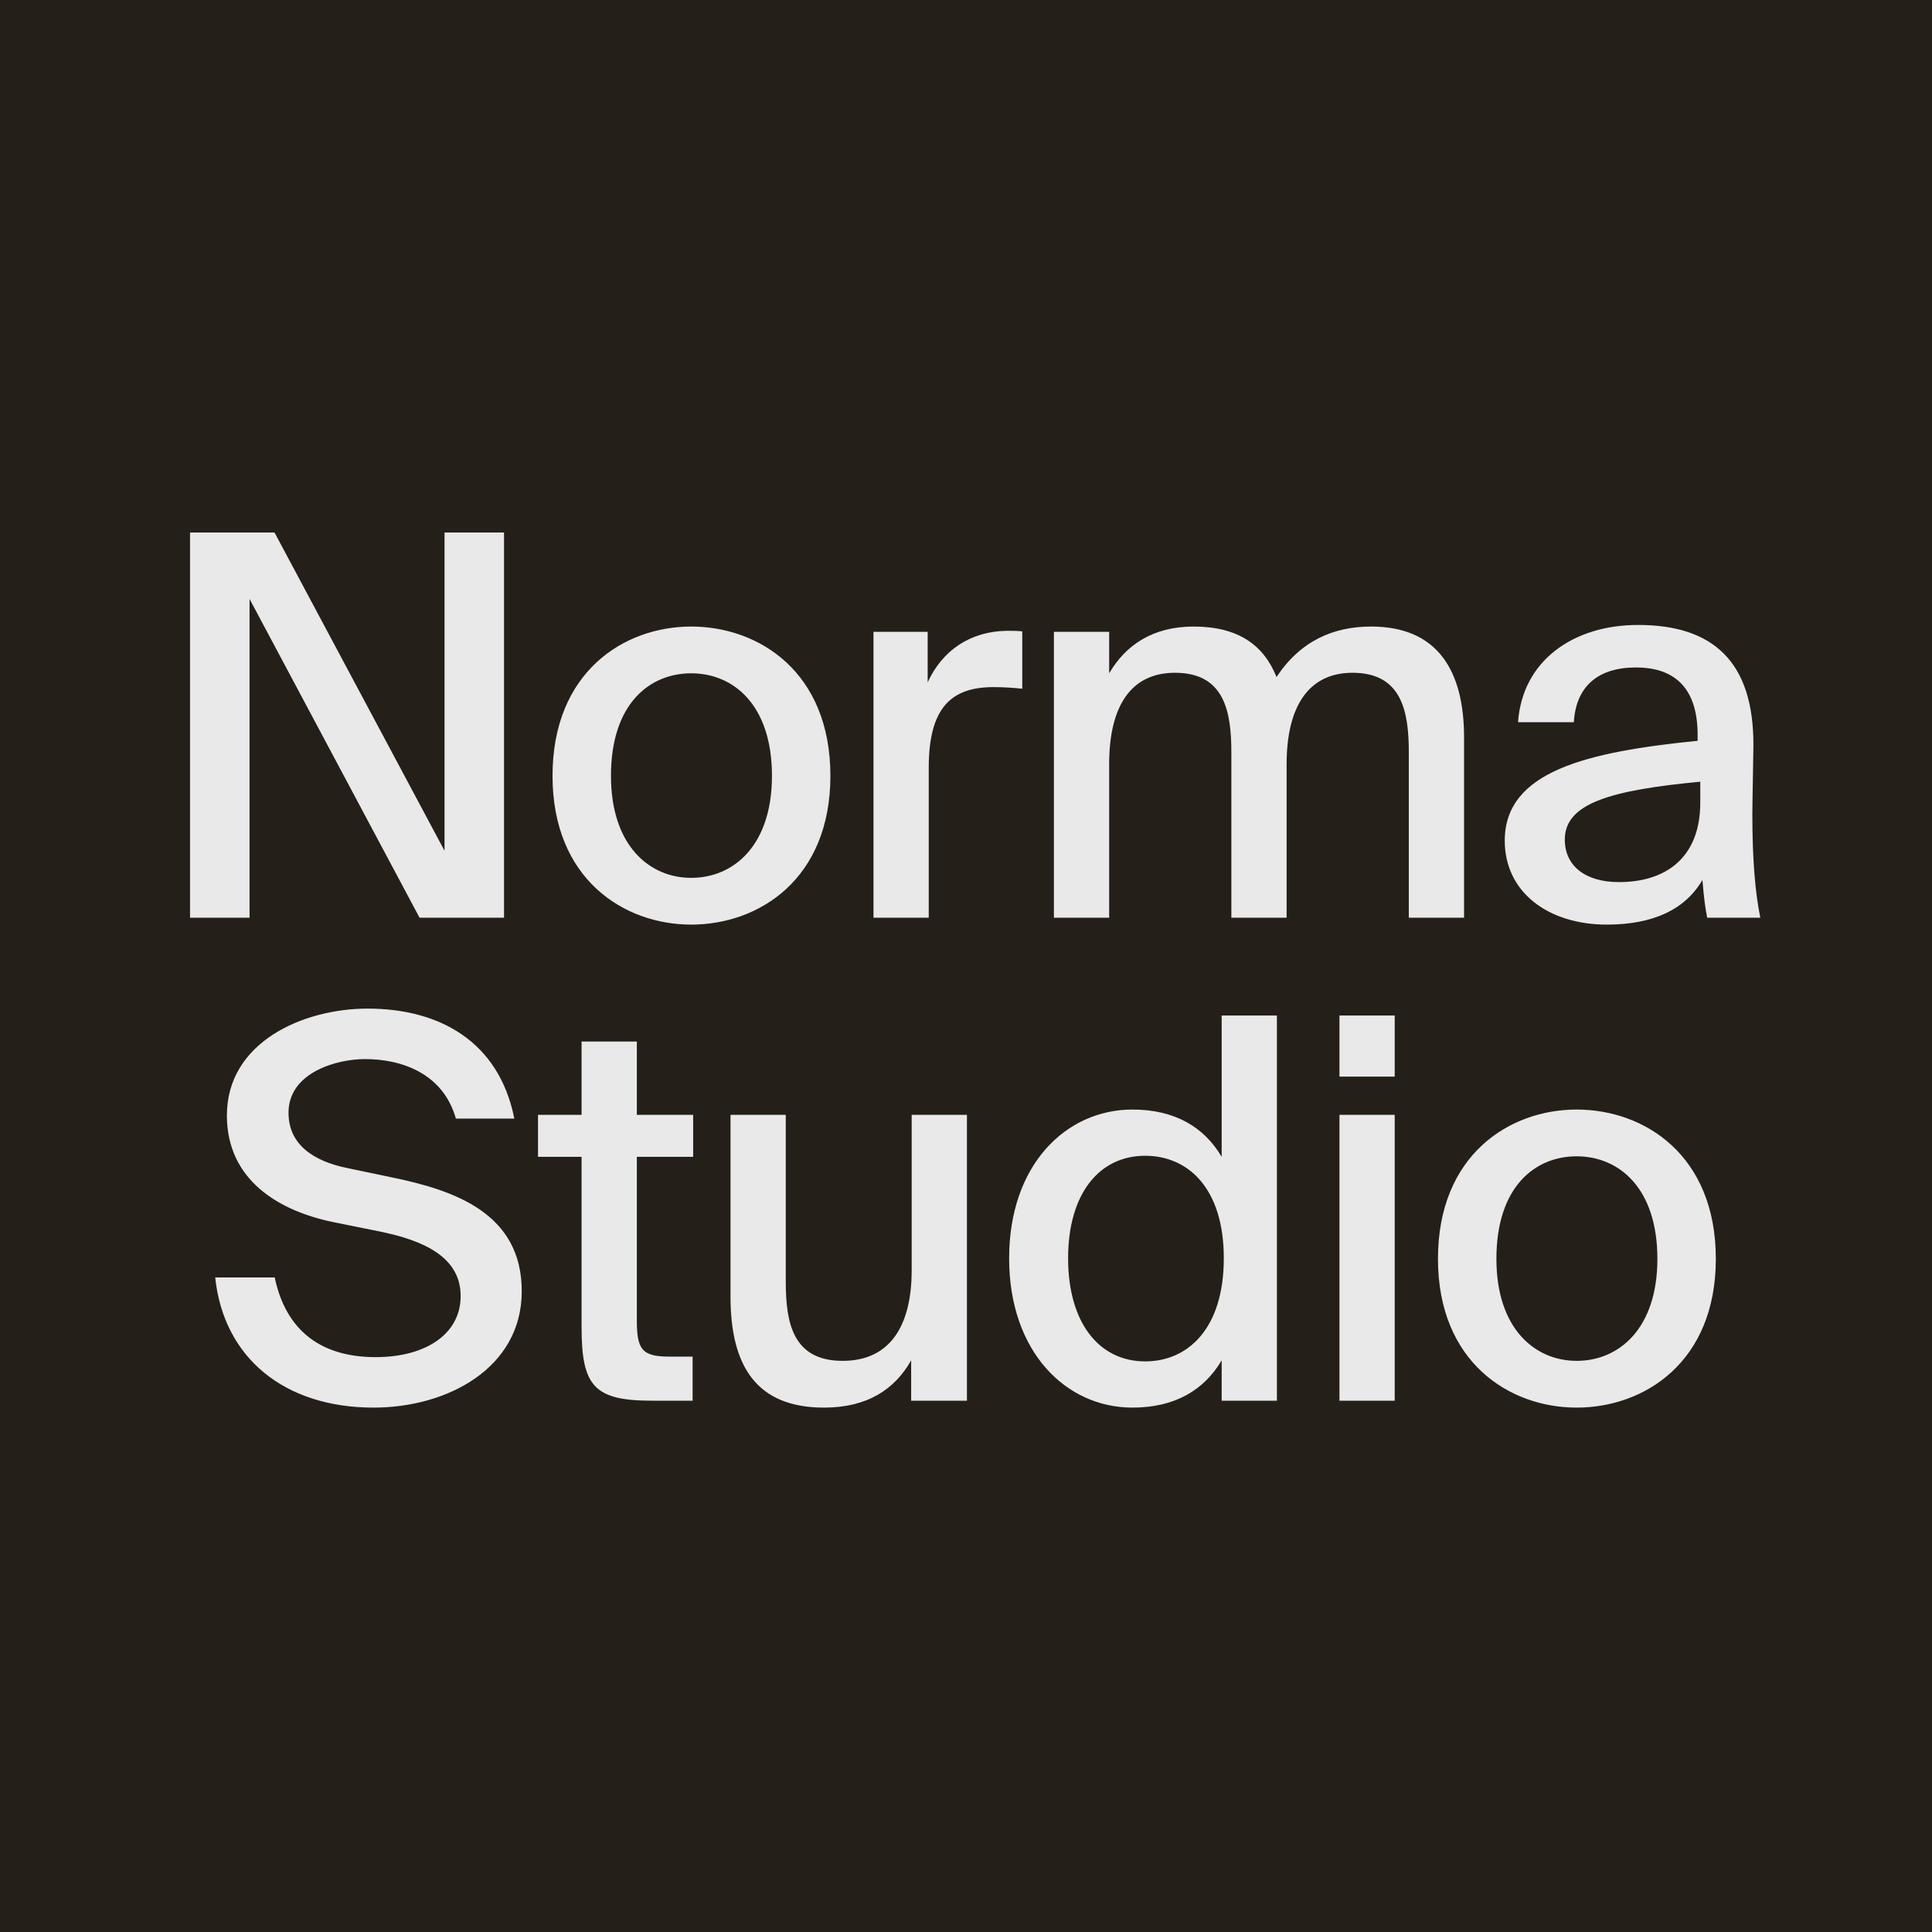
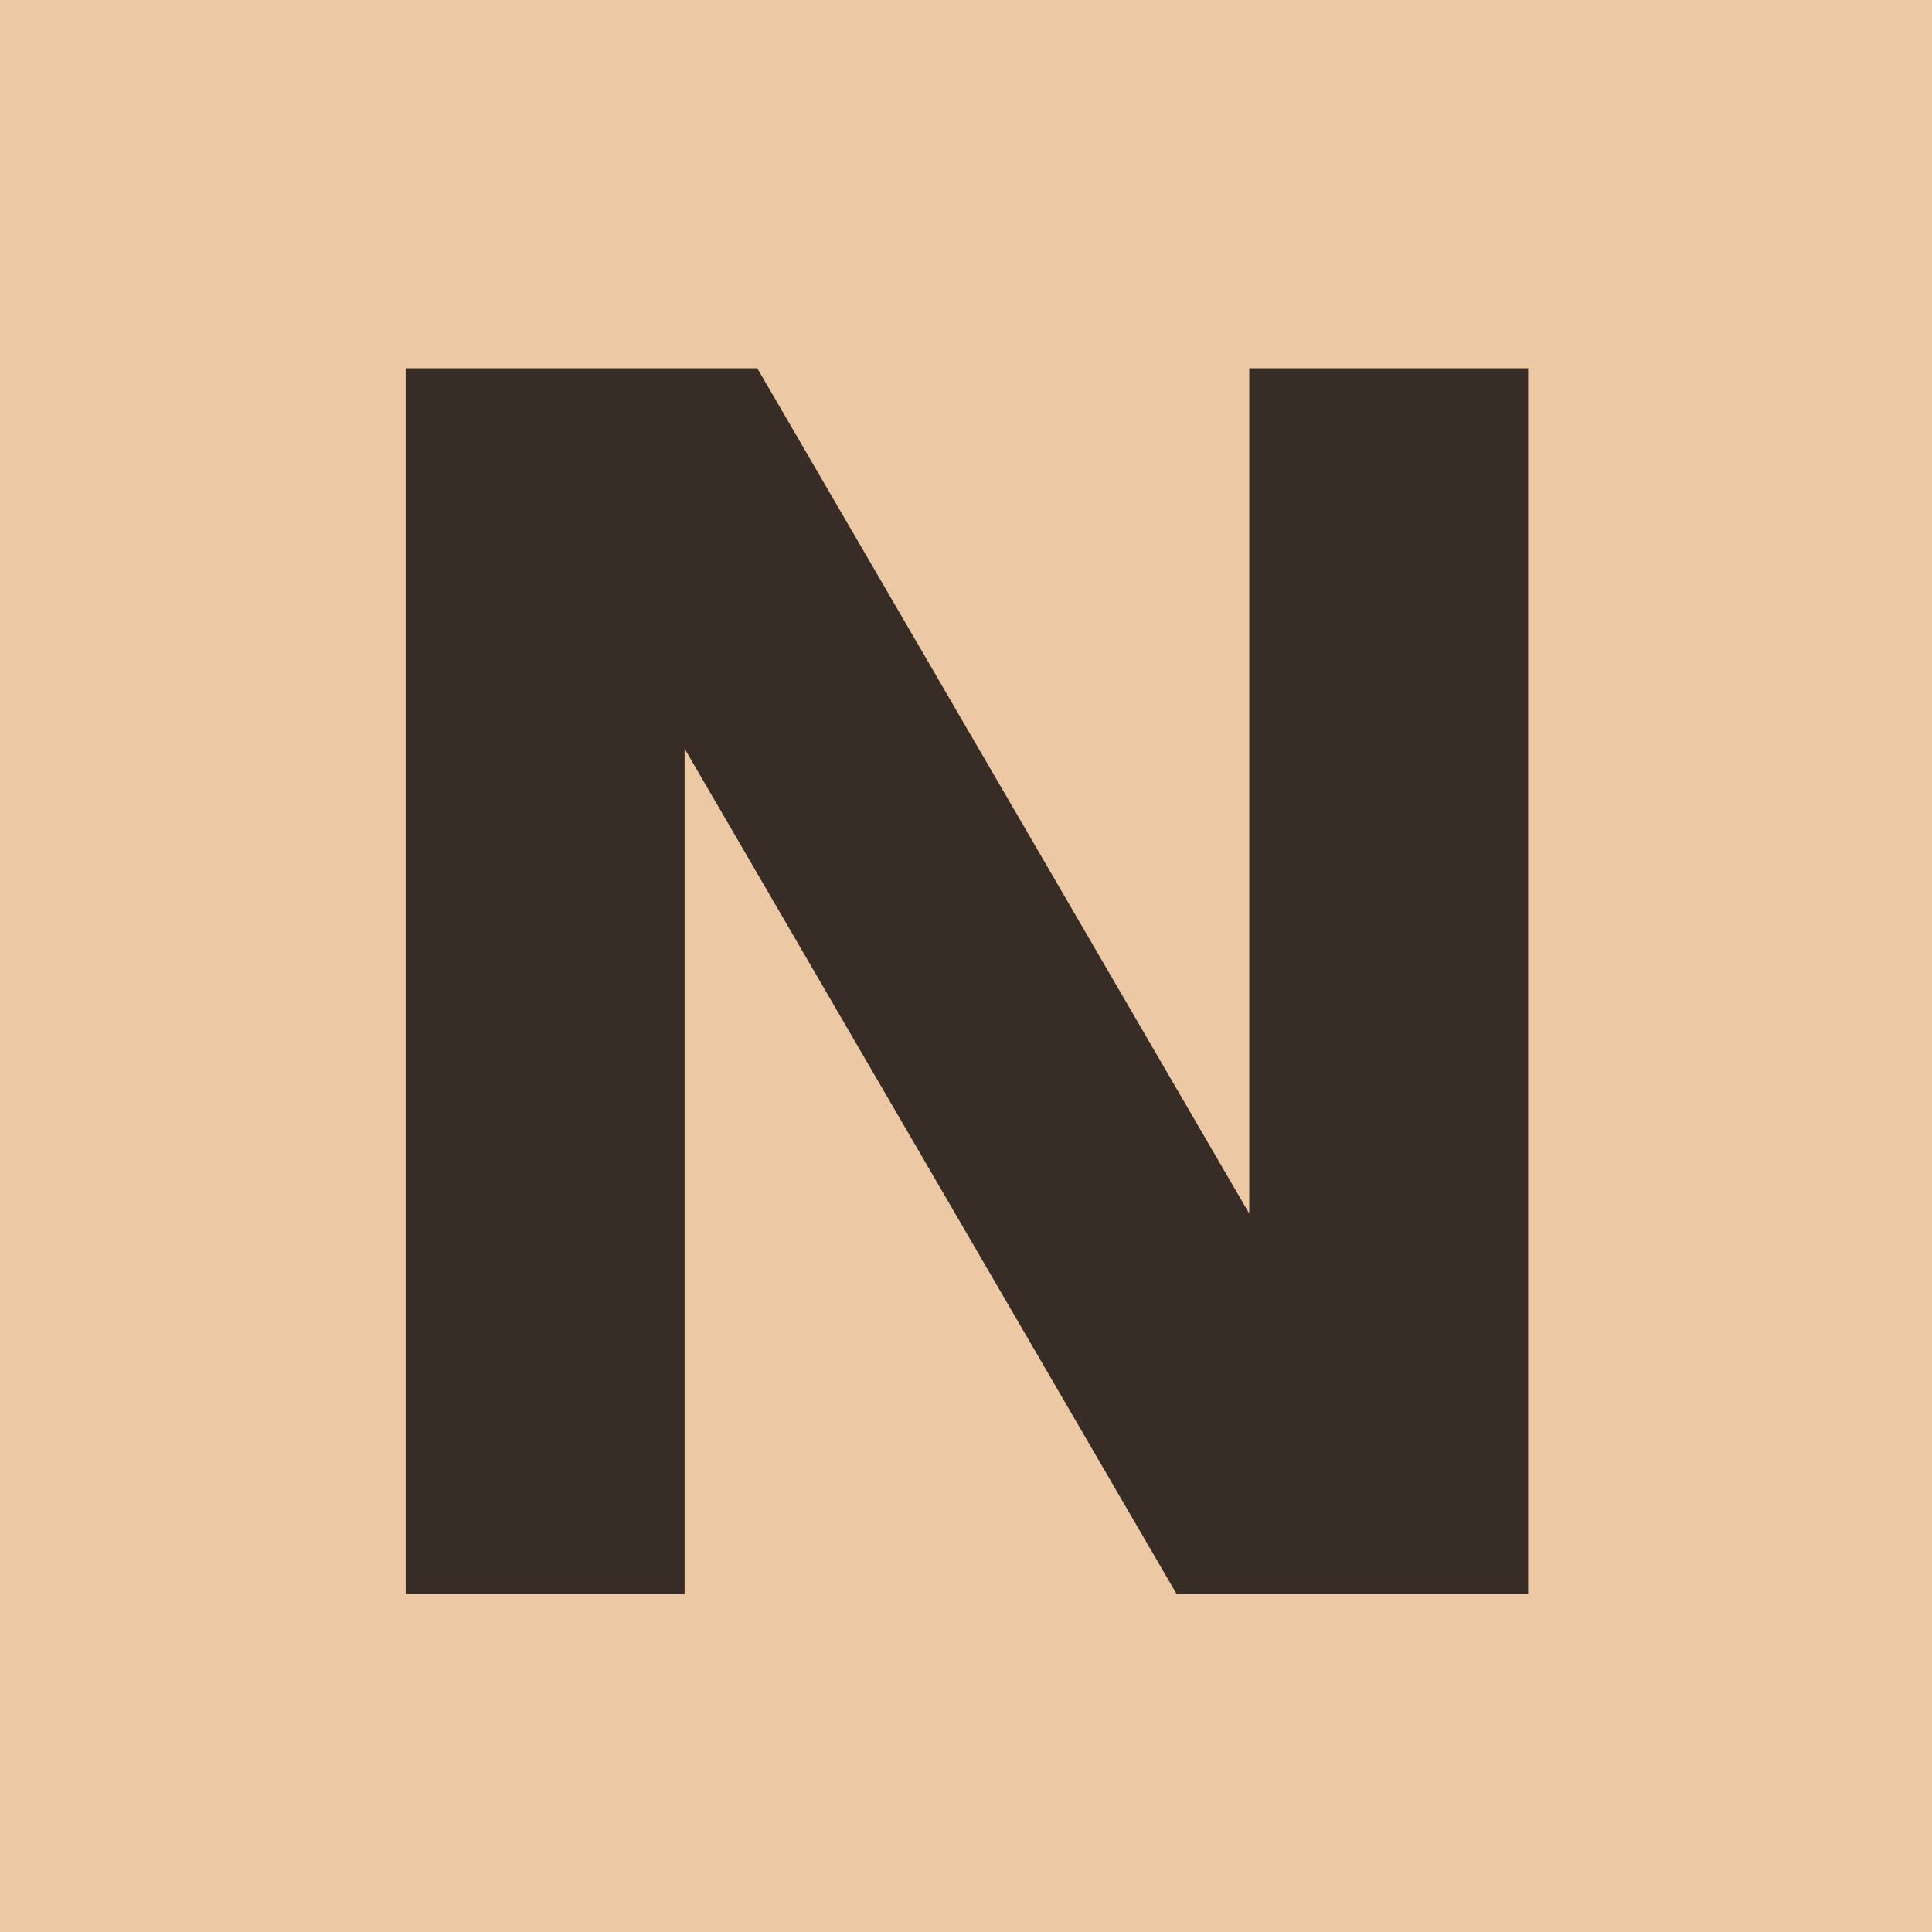
<svg xmlns="http://www.w3.org/2000/svg" width="80" height="80" viewBox="0 0 80 80" fill="none">
-   <rect width="80" height="80" fill="#251F19" />
-   <path d="M20.871 38H17.373L10.333 24.8V38H7.869V22.05H11.367L18.407 35.228V22.05H20.871V38ZM25.299 32.126C25.299 35.03 26.905 36.35 28.621 36.35C30.381 36.35 31.965 35.008 31.965 32.126C31.965 29.2 30.381 27.88 28.621 27.88C26.905 27.88 25.299 29.134 25.299 32.126ZM28.621 25.944C31.437 25.944 34.385 27.836 34.385 32.126C34.385 36.394 31.437 38.286 28.621 38.286C25.827 38.286 22.879 36.394 22.879 32.126C22.879 27.836 25.827 25.944 28.621 25.944ZM42.329 26.142V28.518C41.911 28.474 41.515 28.452 41.141 28.452C39.381 28.452 38.457 29.31 38.457 31.796V38H36.169V26.164H38.413V28.254C39.029 26.912 40.195 26.142 41.691 26.12C41.889 26.12 42.131 26.12 42.329 26.142ZM45.928 31.642V38H43.64V26.164H45.928V27.88C46.61 26.714 47.732 25.944 49.426 25.944C51.274 25.944 52.33 26.714 52.858 28.034C53.848 26.538 55.212 25.944 56.774 25.944C59.546 25.944 60.624 27.792 60.624 30.542V38H58.336V31.158C58.336 29.464 58.05 27.858 56.004 27.858C54.178 27.858 53.276 29.266 53.276 31.642V38H50.988V31.158C50.988 29.464 50.702 27.858 48.656 27.858C46.808 27.858 45.928 29.266 45.928 31.642ZM70.405 33.226V32.368C66.731 32.72 64.795 33.248 64.795 34.766C64.795 35.844 65.631 36.526 67.039 36.526C68.909 36.526 70.405 35.58 70.405 33.226ZM66.533 38.286C64.135 38.286 62.309 36.966 62.309 34.81C62.309 31.928 65.719 31.136 70.295 30.674V30.432C70.295 28.342 69.195 27.638 67.743 27.638C66.159 27.638 65.257 28.43 65.169 29.904H62.859C63.035 27.374 65.125 25.878 67.831 25.878C70.889 25.878 72.627 27.352 72.605 30.894C72.605 31.18 72.561 33.226 72.561 33.732C72.561 35.514 72.671 36.944 72.891 38H70.691C70.603 37.538 70.559 37.208 70.493 36.438C69.789 37.648 68.469 38.286 66.533 38.286ZM15.775 51.004L13.817 50.608C11.551 50.146 9.395 48.87 9.395 46.186C9.395 43.172 12.519 41.764 15.225 41.764C18.173 41.764 20.659 43.106 21.297 46.318H18.877C18.349 44.448 16.633 43.854 15.115 43.854C13.949 43.854 11.947 44.404 11.947 46.076C11.947 47.396 12.981 48.078 14.367 48.364L16.259 48.76C18.811 49.288 21.605 50.234 21.605 53.468C21.605 56.636 18.547 58.286 15.467 58.286C11.793 58.286 9.263 56.24 8.911 52.896H11.375C11.837 55.096 13.289 56.196 15.555 56.196C17.645 56.196 19.075 55.228 19.075 53.666C19.075 52.016 17.469 51.356 15.775 51.004ZM24.082 46.164V43.128H26.37V46.164H28.702V47.902H26.37V54.656C26.37 55.866 26.568 56.174 27.712 56.174H28.68V58H27.008C24.61 58 24.082 57.406 24.082 54.964V47.902H22.278V46.164H24.082ZM37.729 58V56.328C37.047 57.538 35.903 58.286 34.121 58.286C31.327 58.286 30.249 56.57 30.249 53.688V46.164H32.537V53.072C32.537 54.766 32.823 56.35 34.891 56.35C36.827 56.35 37.751 54.942 37.751 52.588V46.164H40.039V58H37.729ZM50.587 47.902V42.05H52.874V58H50.587V56.328C49.861 57.56 48.651 58.286 46.891 58.286C44.141 58.286 41.786 55.976 41.786 52.104C41.786 48.232 44.141 45.944 46.891 45.944C48.651 45.944 49.861 46.67 50.587 47.902ZM50.675 52.104C50.675 49.178 49.178 47.858 47.419 47.858C45.505 47.858 44.228 49.442 44.228 52.104C44.228 54.766 45.505 56.372 47.419 56.372C49.178 56.372 50.675 55.03 50.675 52.104ZM55.464 46.164H57.752V58H55.464V46.164ZM55.464 42.05H57.752V44.58H55.464V42.05ZM61.963 52.126C61.963 55.03 63.569 56.35 65.285 56.35C67.045 56.35 68.629 55.008 68.629 52.126C68.629 49.2 67.045 47.88 65.285 47.88C63.569 47.88 61.963 49.134 61.963 52.126ZM65.285 45.944C68.101 45.944 71.049 47.836 71.049 52.126C71.049 56.394 68.101 58.286 65.285 58.286C62.491 58.286 59.543 56.394 59.543 52.126C59.543 47.836 62.491 45.944 65.285 45.944Z" fill="#E9E9E9" />
+   <rect width="80" height="80" fill="#EDC8A4" />
+   <path d="M63.278 66H48.718L28.348 31V66H16.798V15.25H31.358L51.728 50.25V15.25H63.278V66Z" fill="#382D26" />
</svg>
